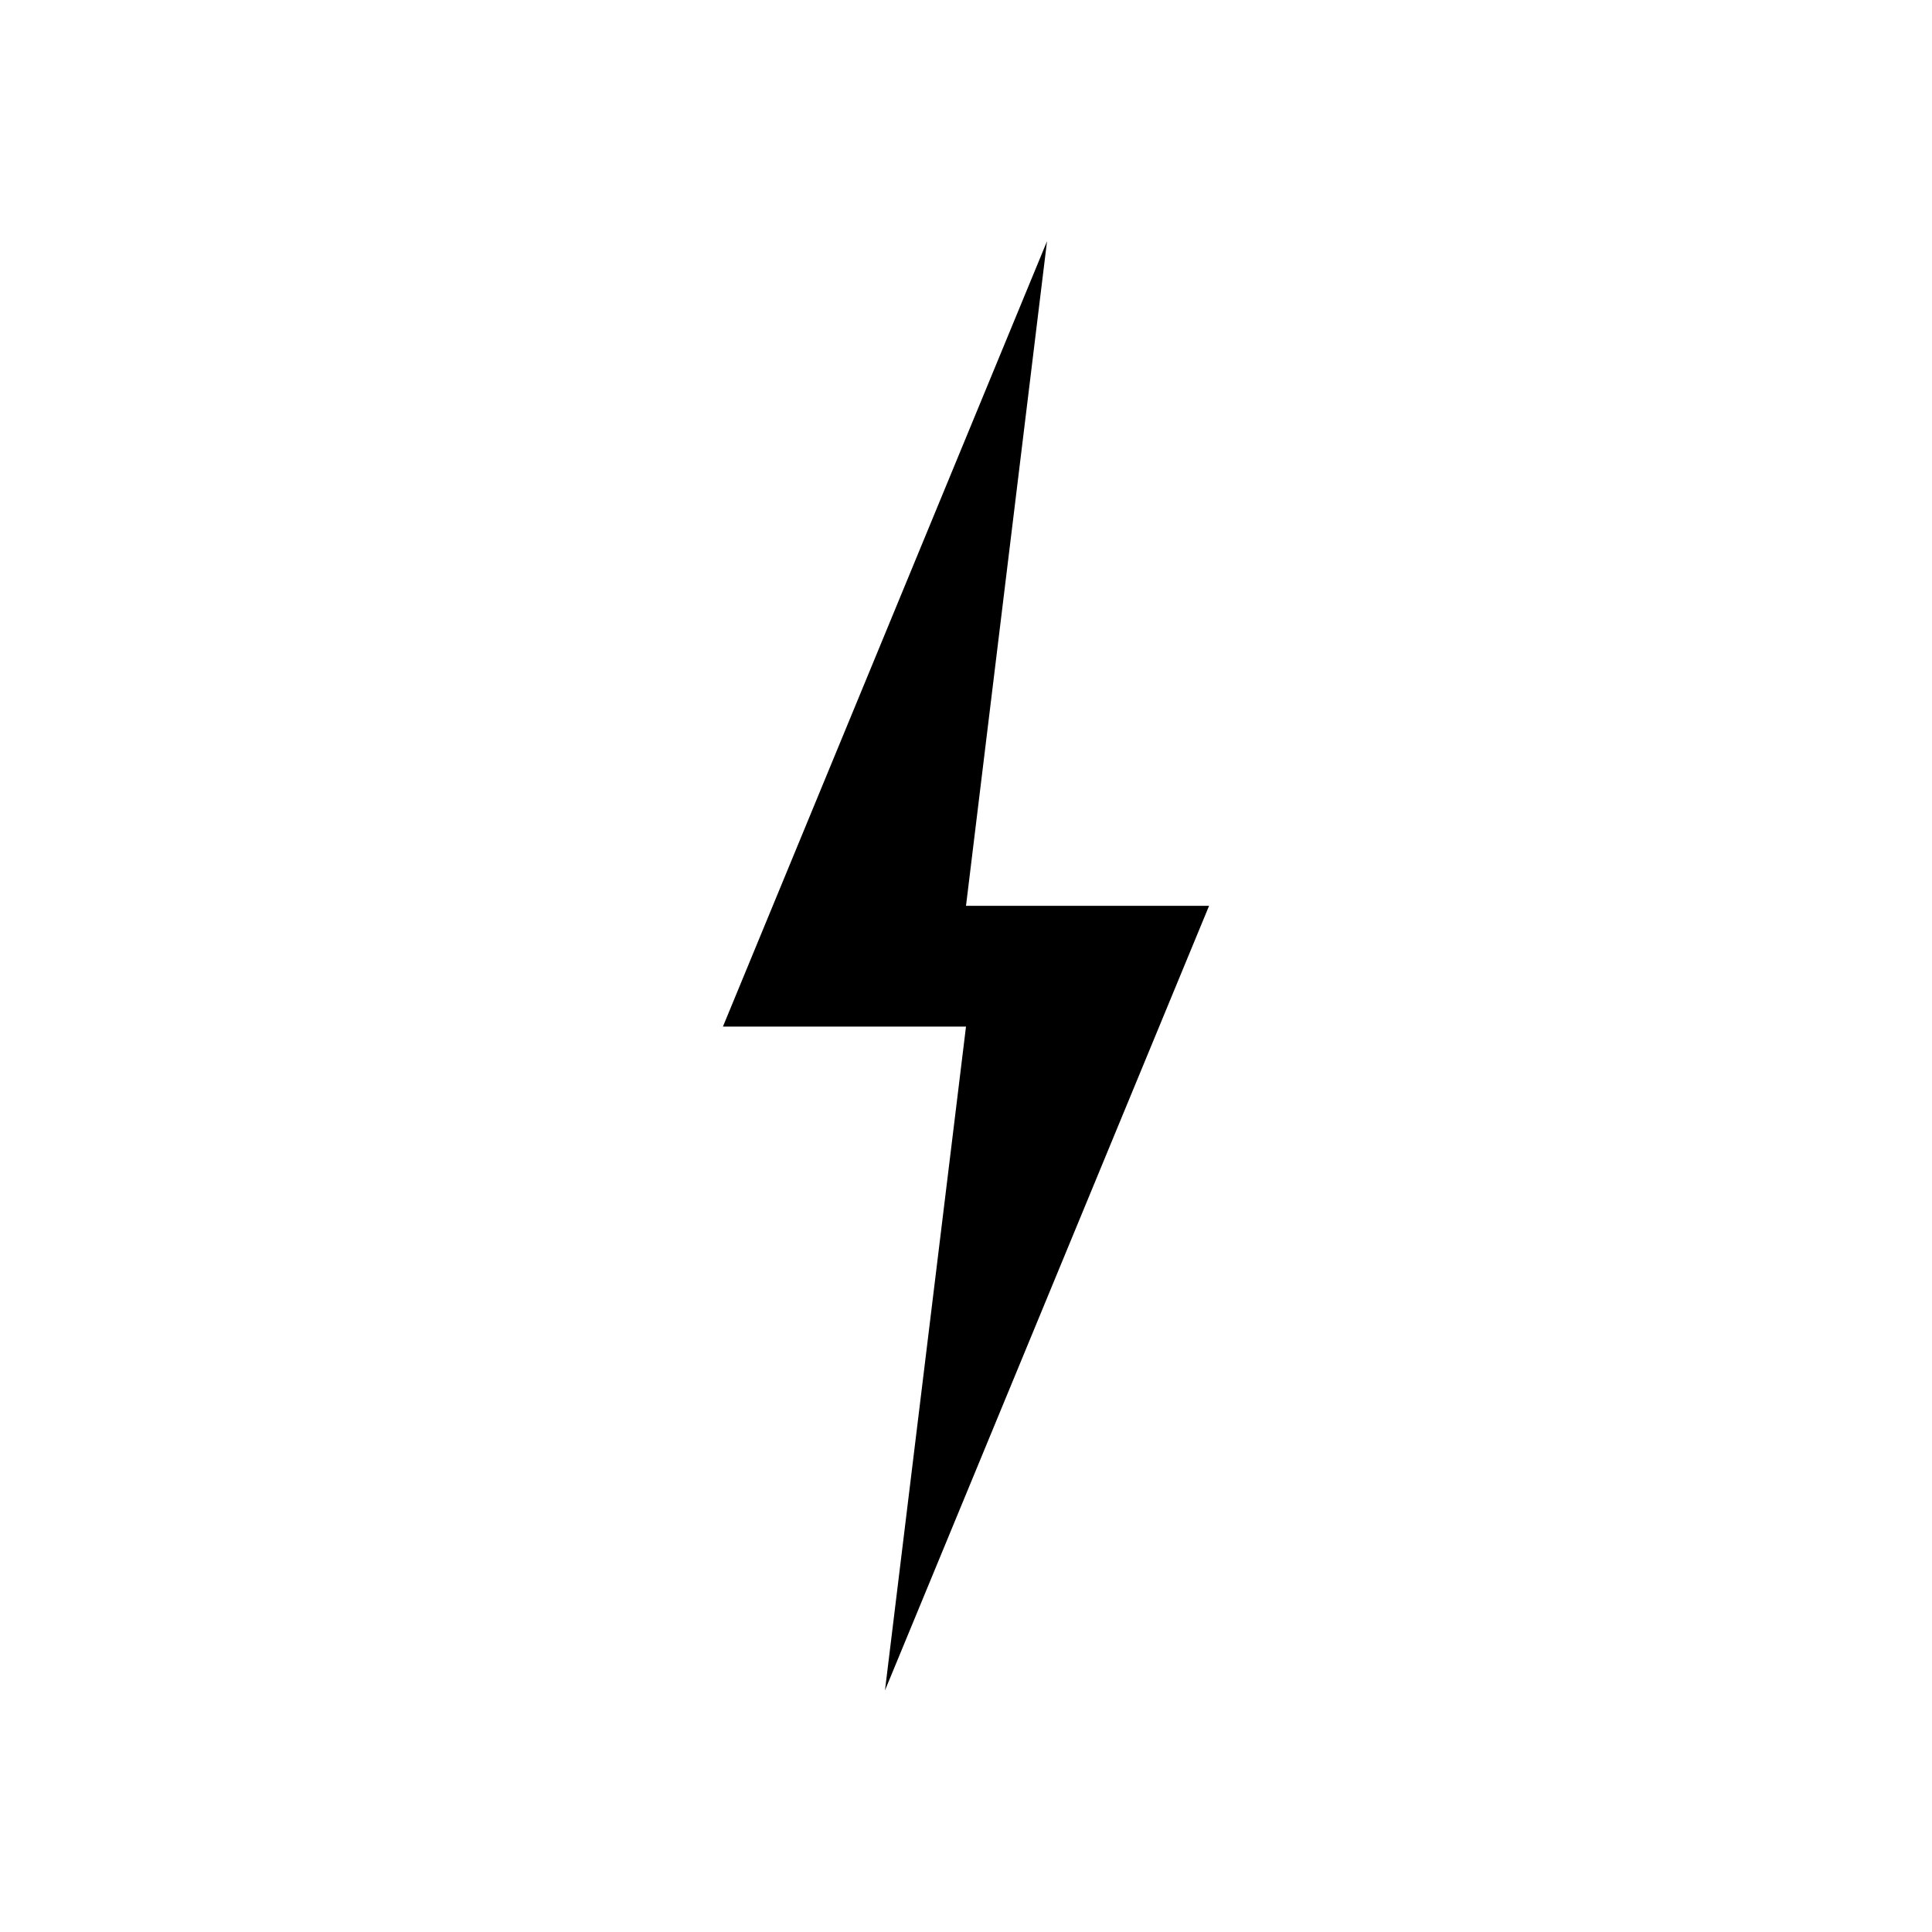
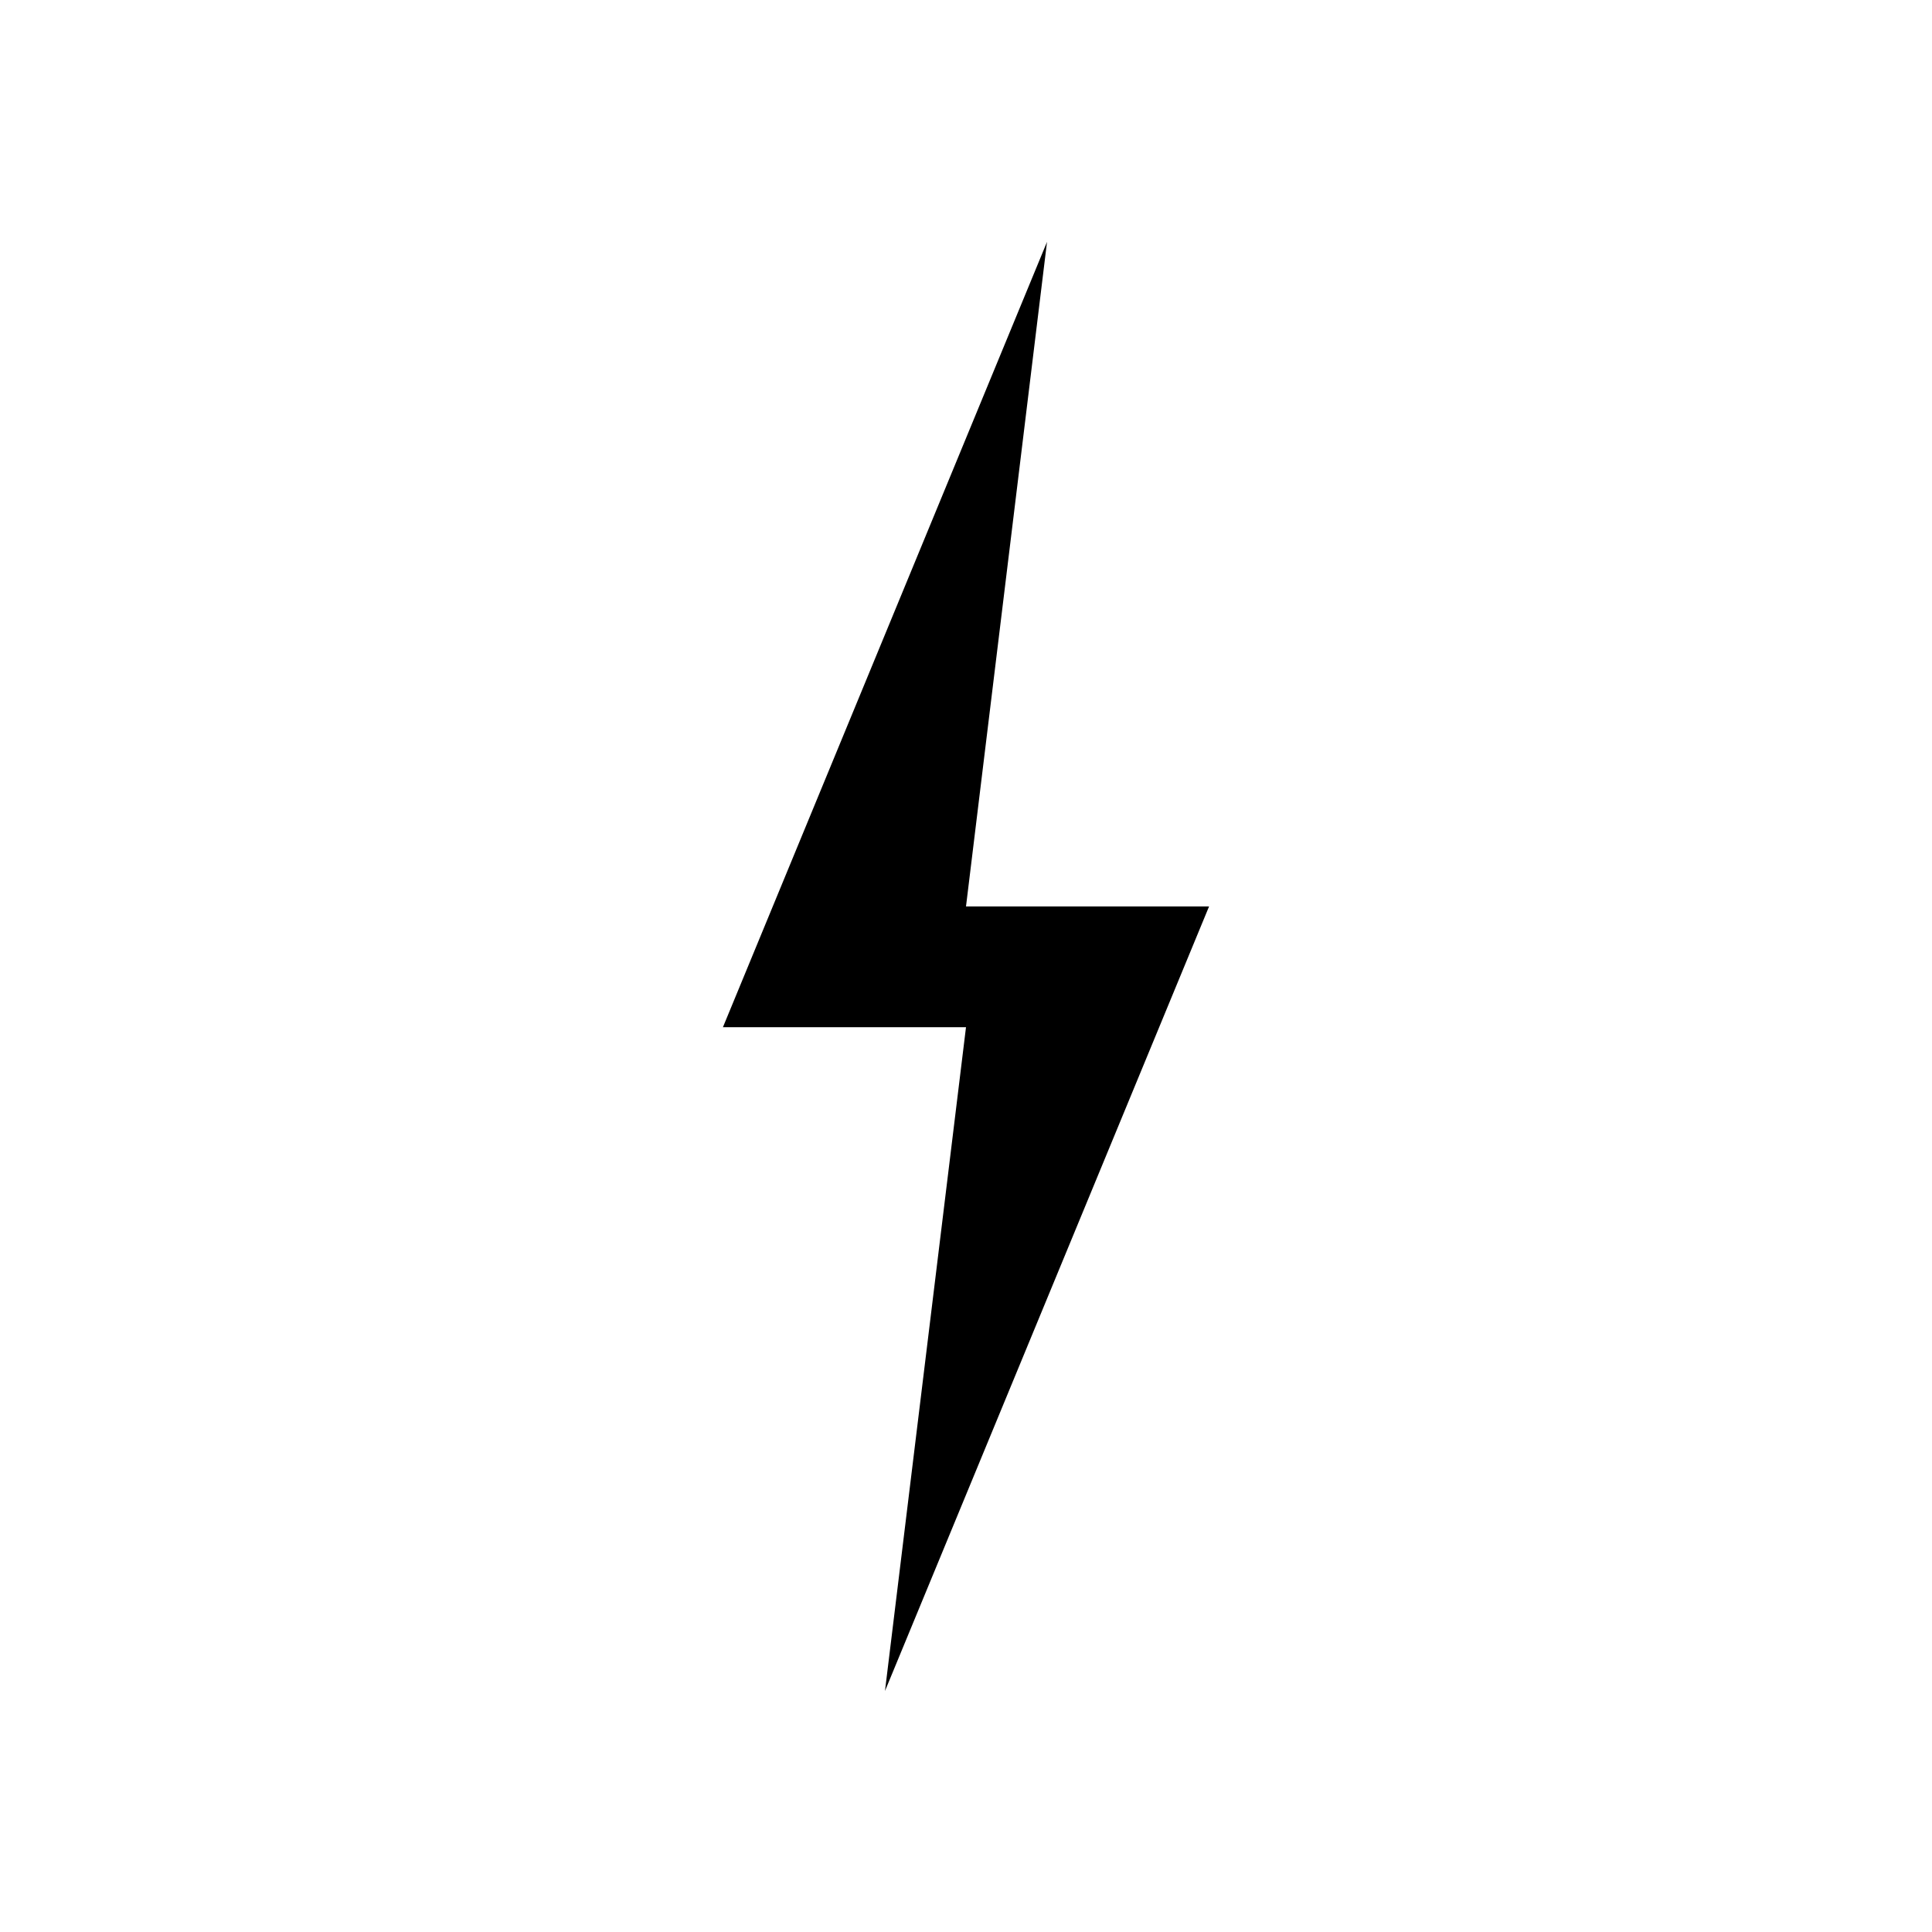
<svg xmlns="http://www.w3.org/2000/svg" width="100%" height="100%" viewBox="0 0 64 64" version="1.1" xml:space="preserve" style="fill-rule:evenodd;clip-rule:evenodd;stroke-linejoin:round;stroke-miterlimit:1.414;">
-   <path id="connection" d="M32,30.007l8.052,0l-10.736,25.989l2.684,-21.989l-8.052,0l10.736,-26.016l-2.684,22.016Z" />
+   <path id="connection" d="M32,30.027l8.052,0l-10.736,25.989l2.684,-21.989l-8.052,0l10.736,-26.015l-2.684,22.015Z" />
</svg>
